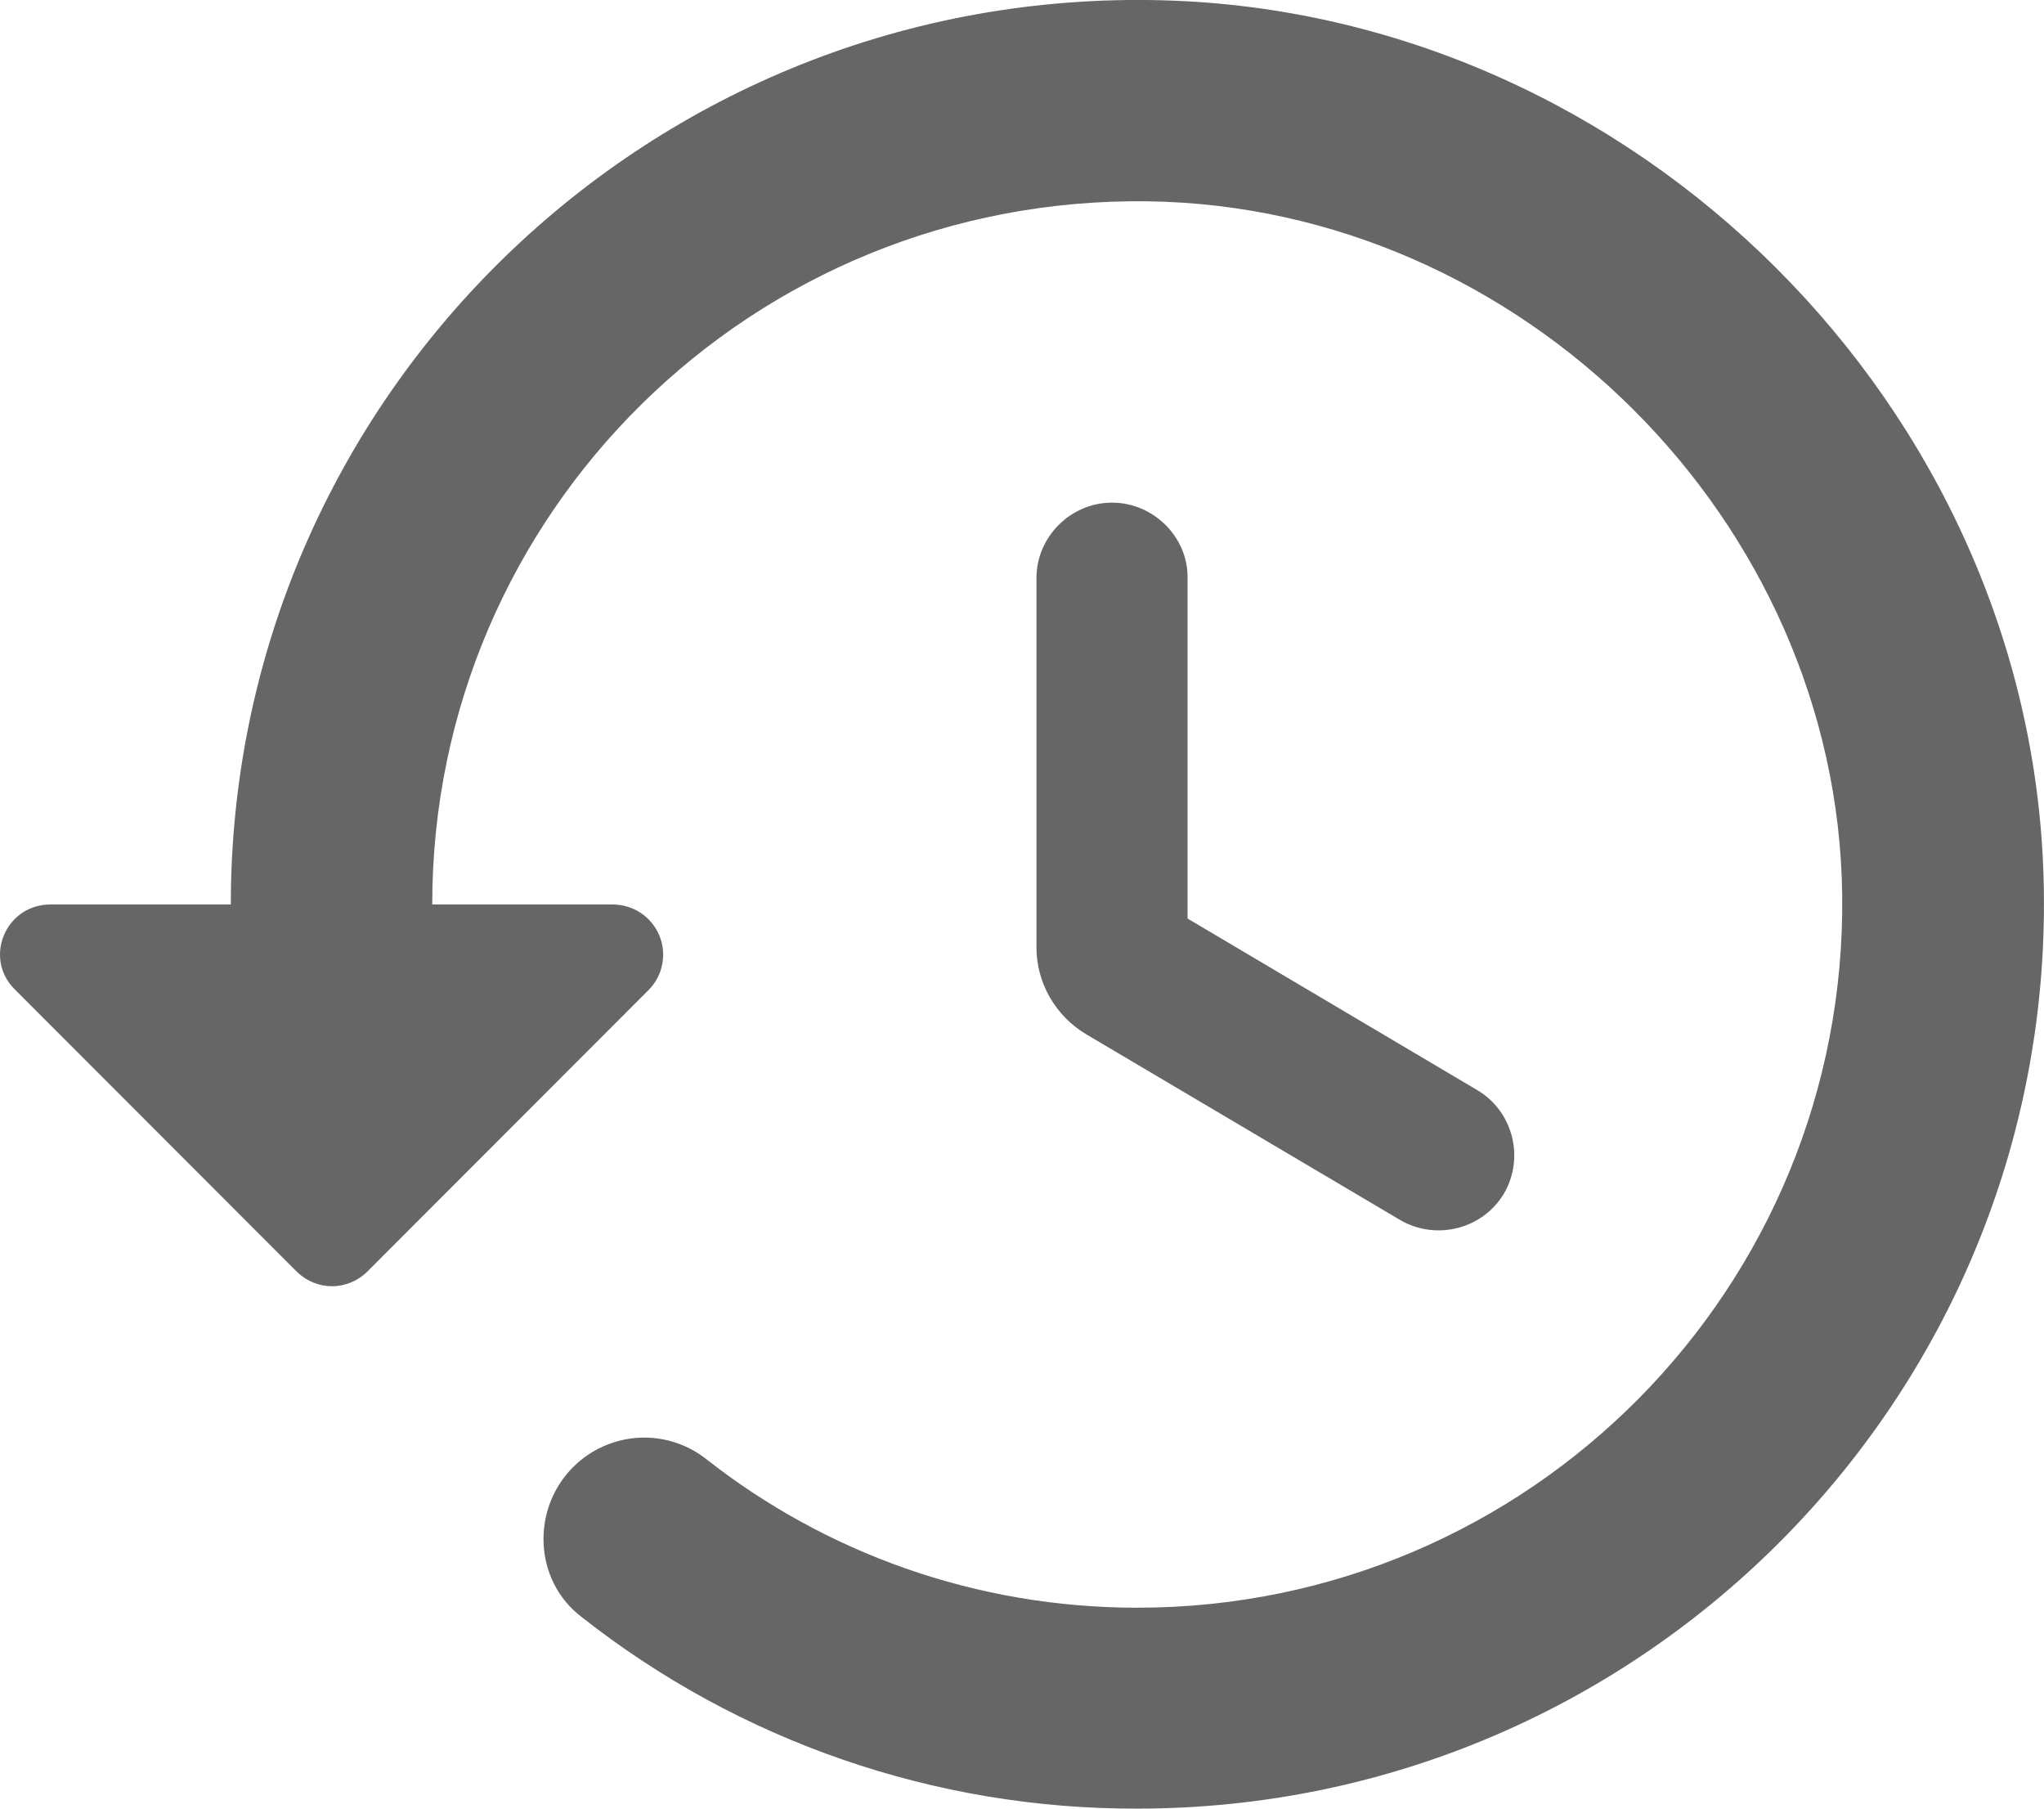
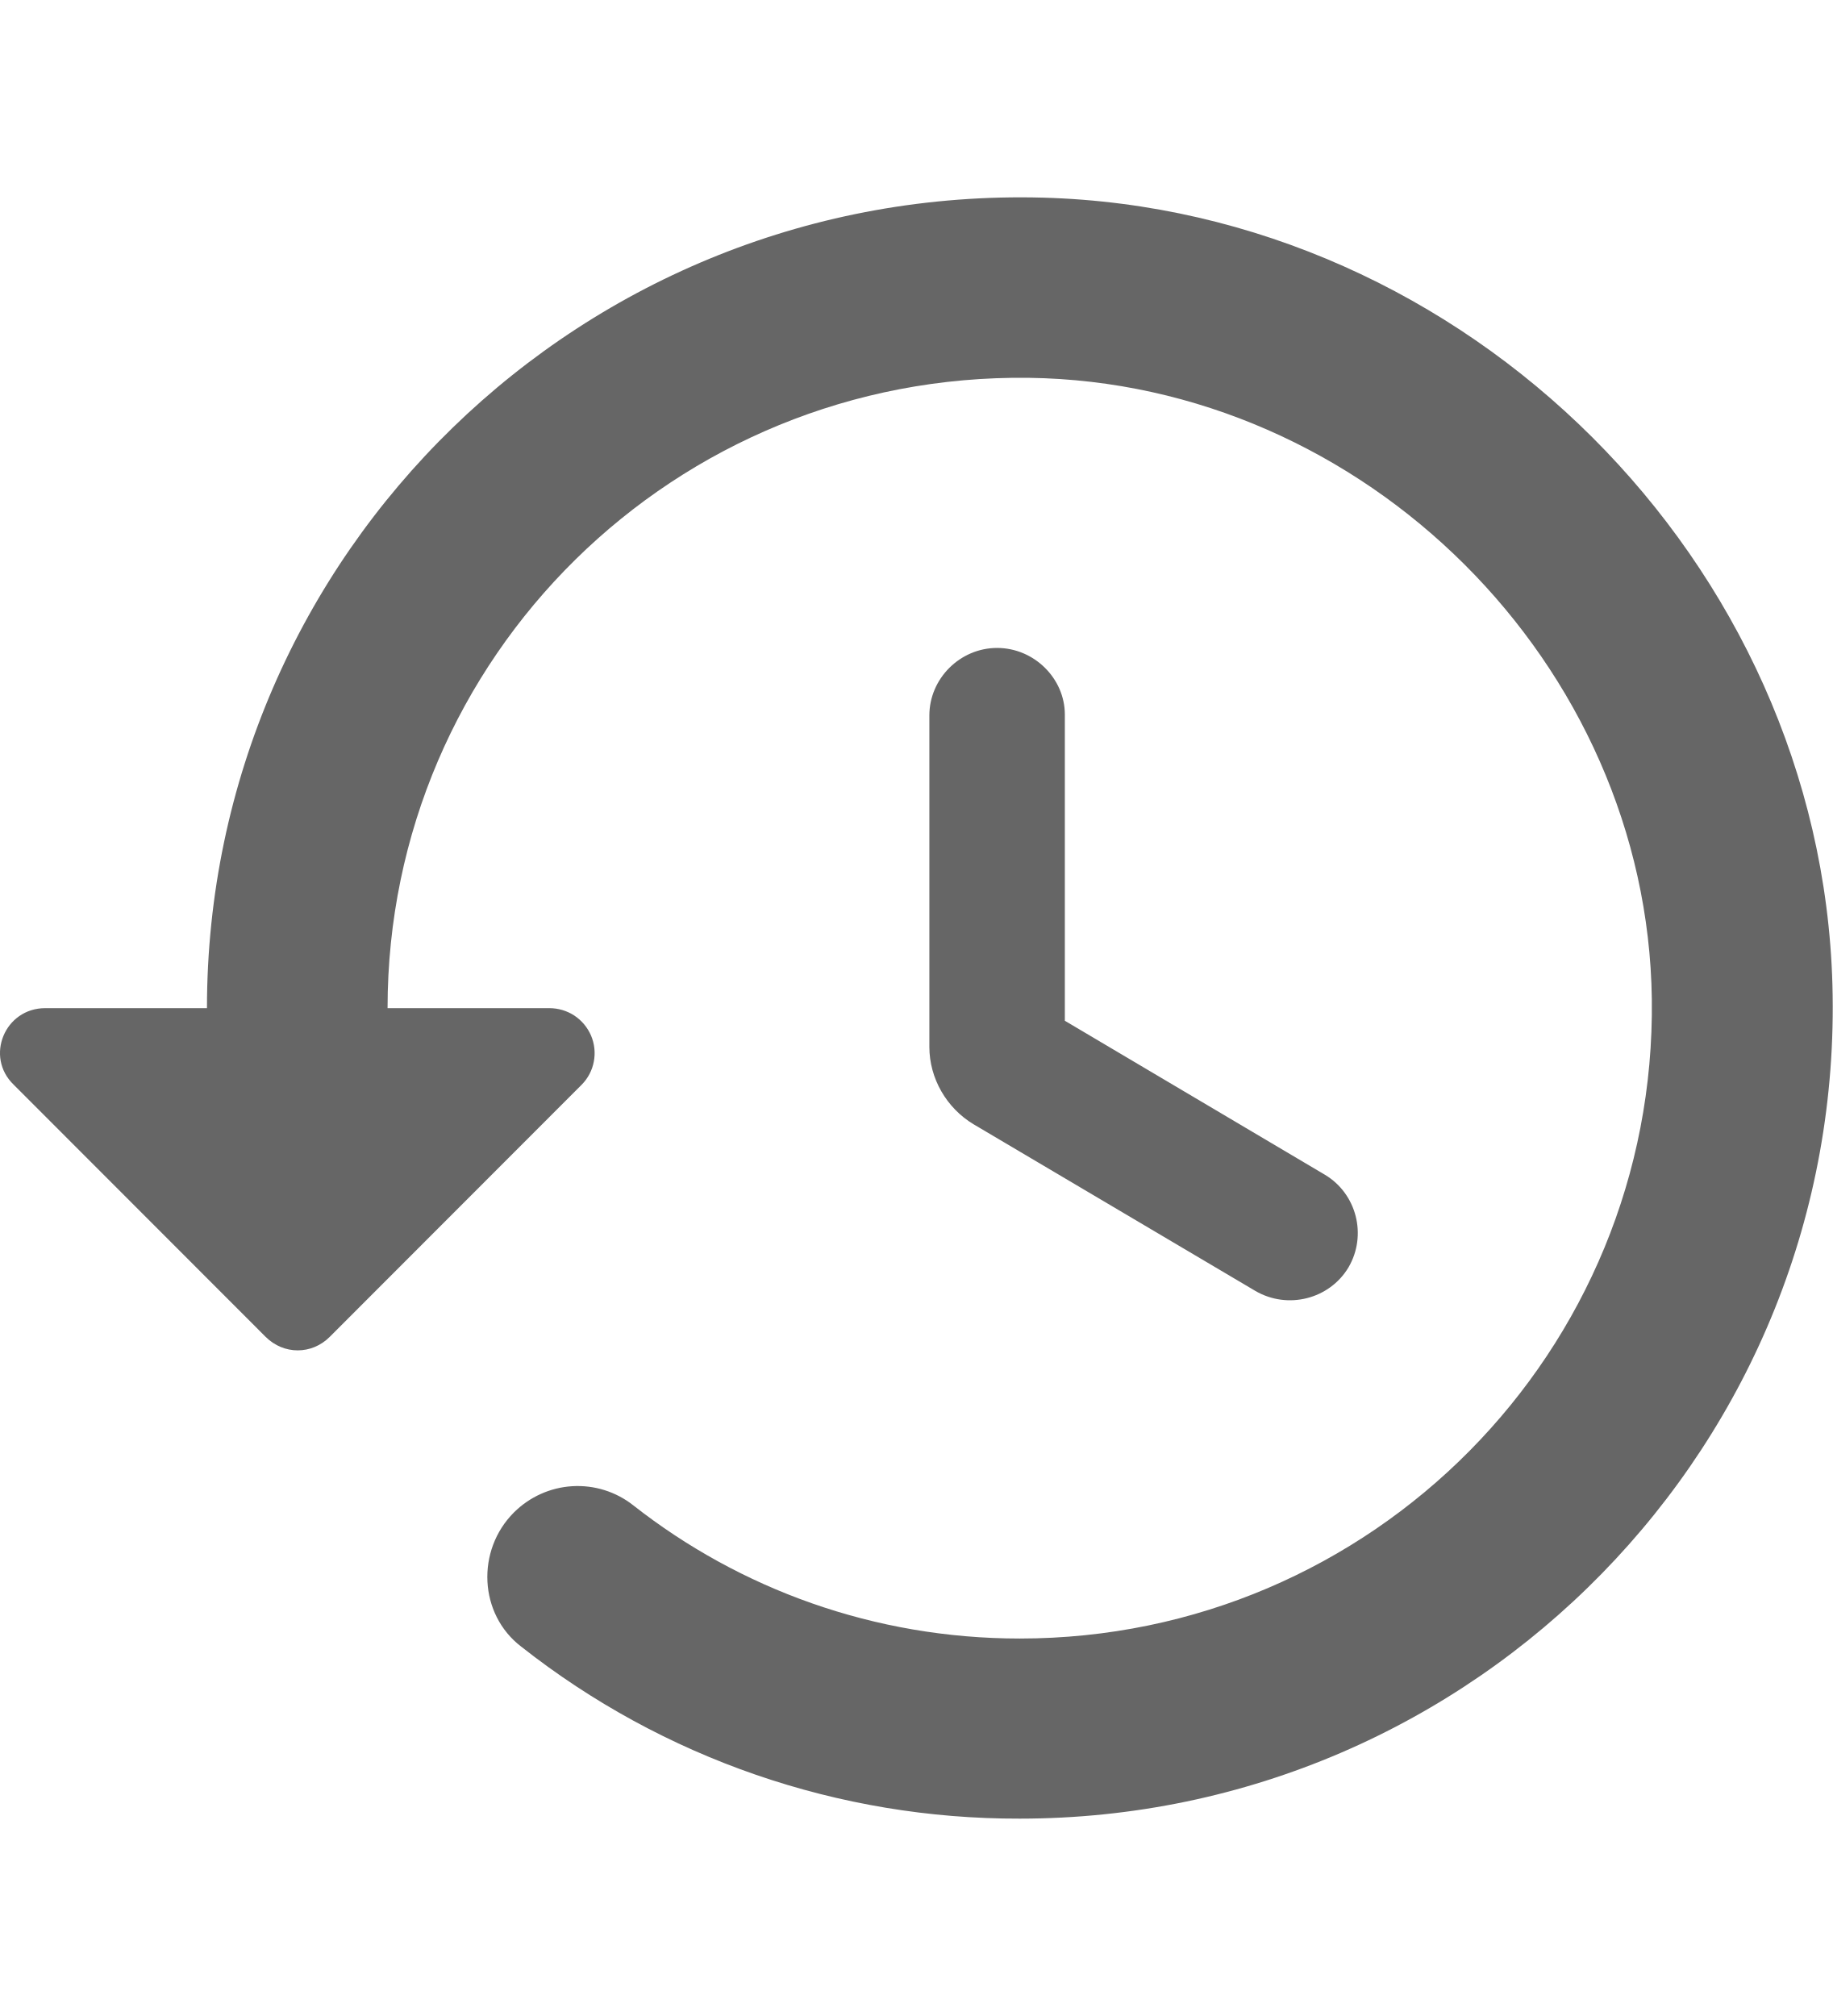
- <svg xmlns="http://www.w3.org/2000/svg" width="26" height="23" viewBox="0 0 26 23" fill="none">
+ <svg xmlns="http://www.w3.org/2000/svg" width="20" height="22" viewBox="0 0 26 23" fill="none">
  <path d="M14.799 0.004C8.278 -0.174 2.936 5.051 2.936 11.502H0.643C0.066 11.502 -0.216 12.192 0.194 12.588L3.768 16.165C4.025 16.421 4.422 16.421 4.678 16.165L8.252 12.588C8.341 12.498 8.401 12.384 8.424 12.26C8.448 12.136 8.434 12.008 8.385 11.892C8.335 11.776 8.253 11.677 8.147 11.607C8.041 11.538 7.918 11.502 7.791 11.502H5.498C5.498 6.52 9.572 2.496 14.594 2.56C19.359 2.623 23.369 6.622 23.433 11.374C23.497 16.37 19.462 20.445 14.466 20.445C12.403 20.445 10.494 19.742 8.982 18.554C8.737 18.361 8.429 18.265 8.117 18.284C7.806 18.303 7.512 18.436 7.291 18.656C6.753 19.193 6.792 20.1 7.394 20.56C9.407 22.147 11.9 23.007 14.466 23C20.935 23 26.175 17.673 25.995 11.17C25.829 5.178 20.807 0.171 14.799 0.004ZM14.145 6.392C13.62 6.392 13.184 6.826 13.184 7.35V12.052C13.184 12.499 13.428 12.92 13.812 13.15L17.809 15.514C18.27 15.782 18.86 15.629 19.129 15.181C19.398 14.722 19.244 14.134 18.796 13.866L15.106 11.681V7.337C15.106 6.826 14.671 6.392 14.145 6.392Z" fill="#666666" />
</svg>
